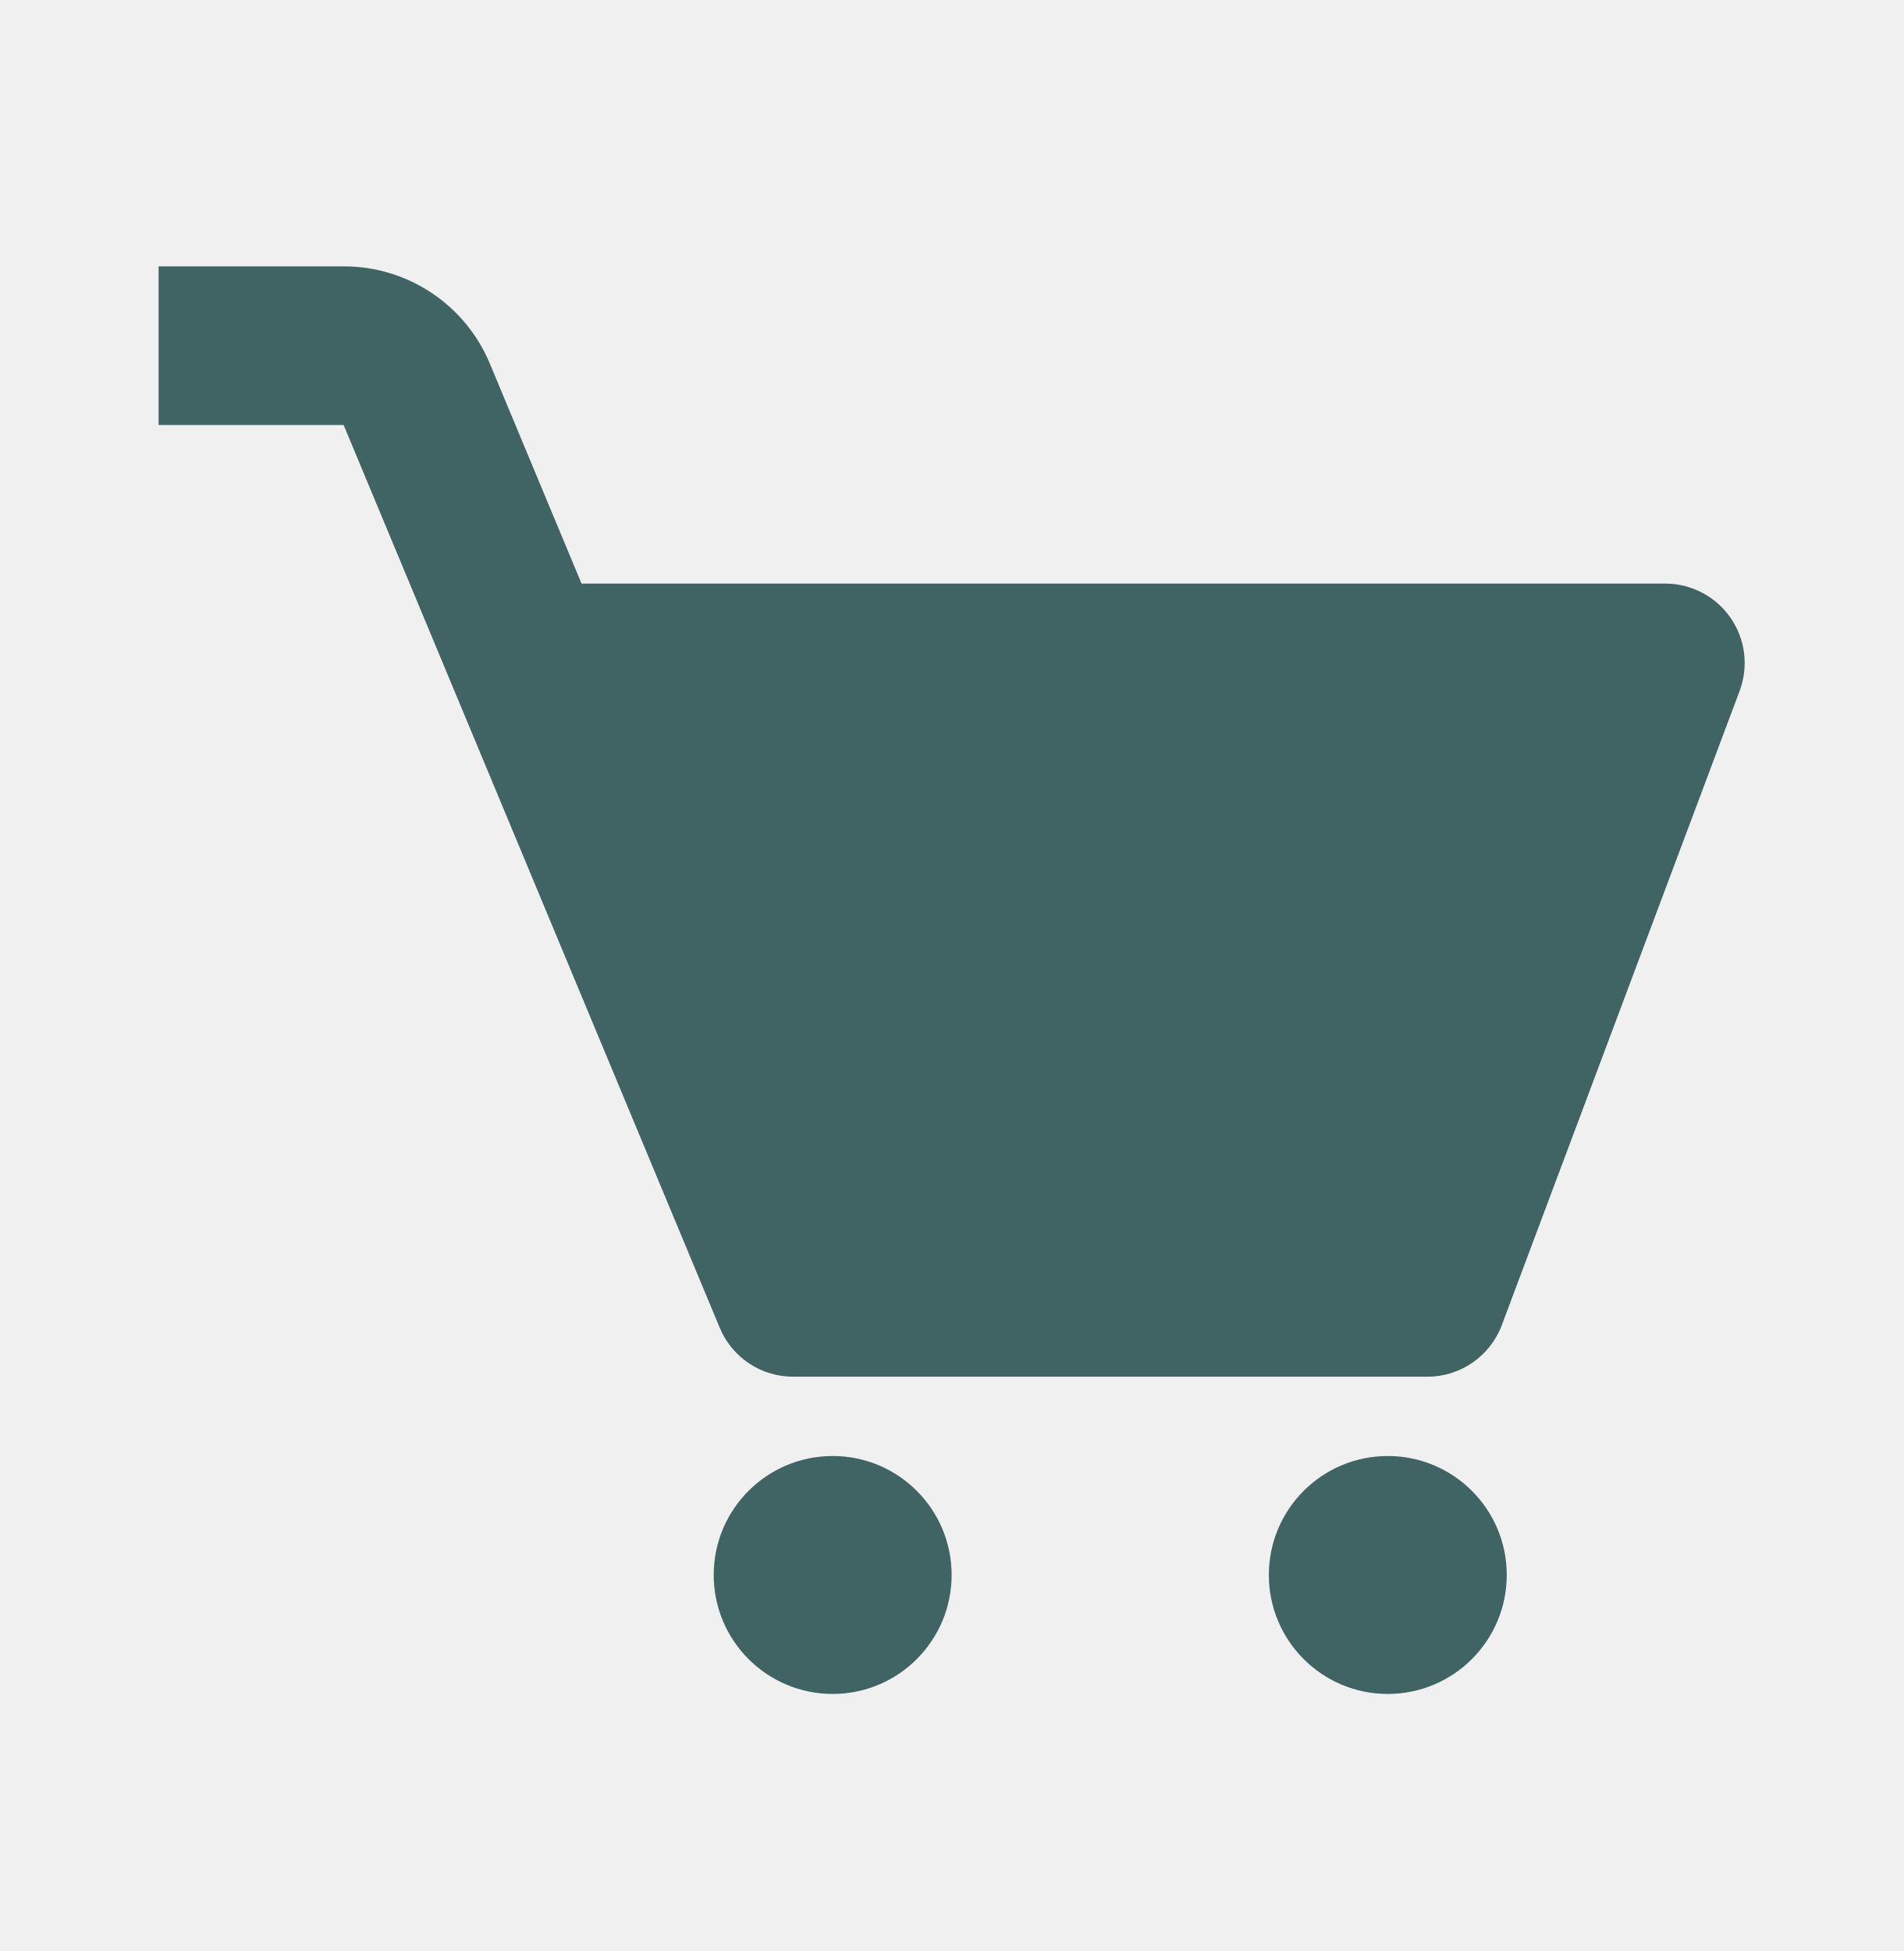
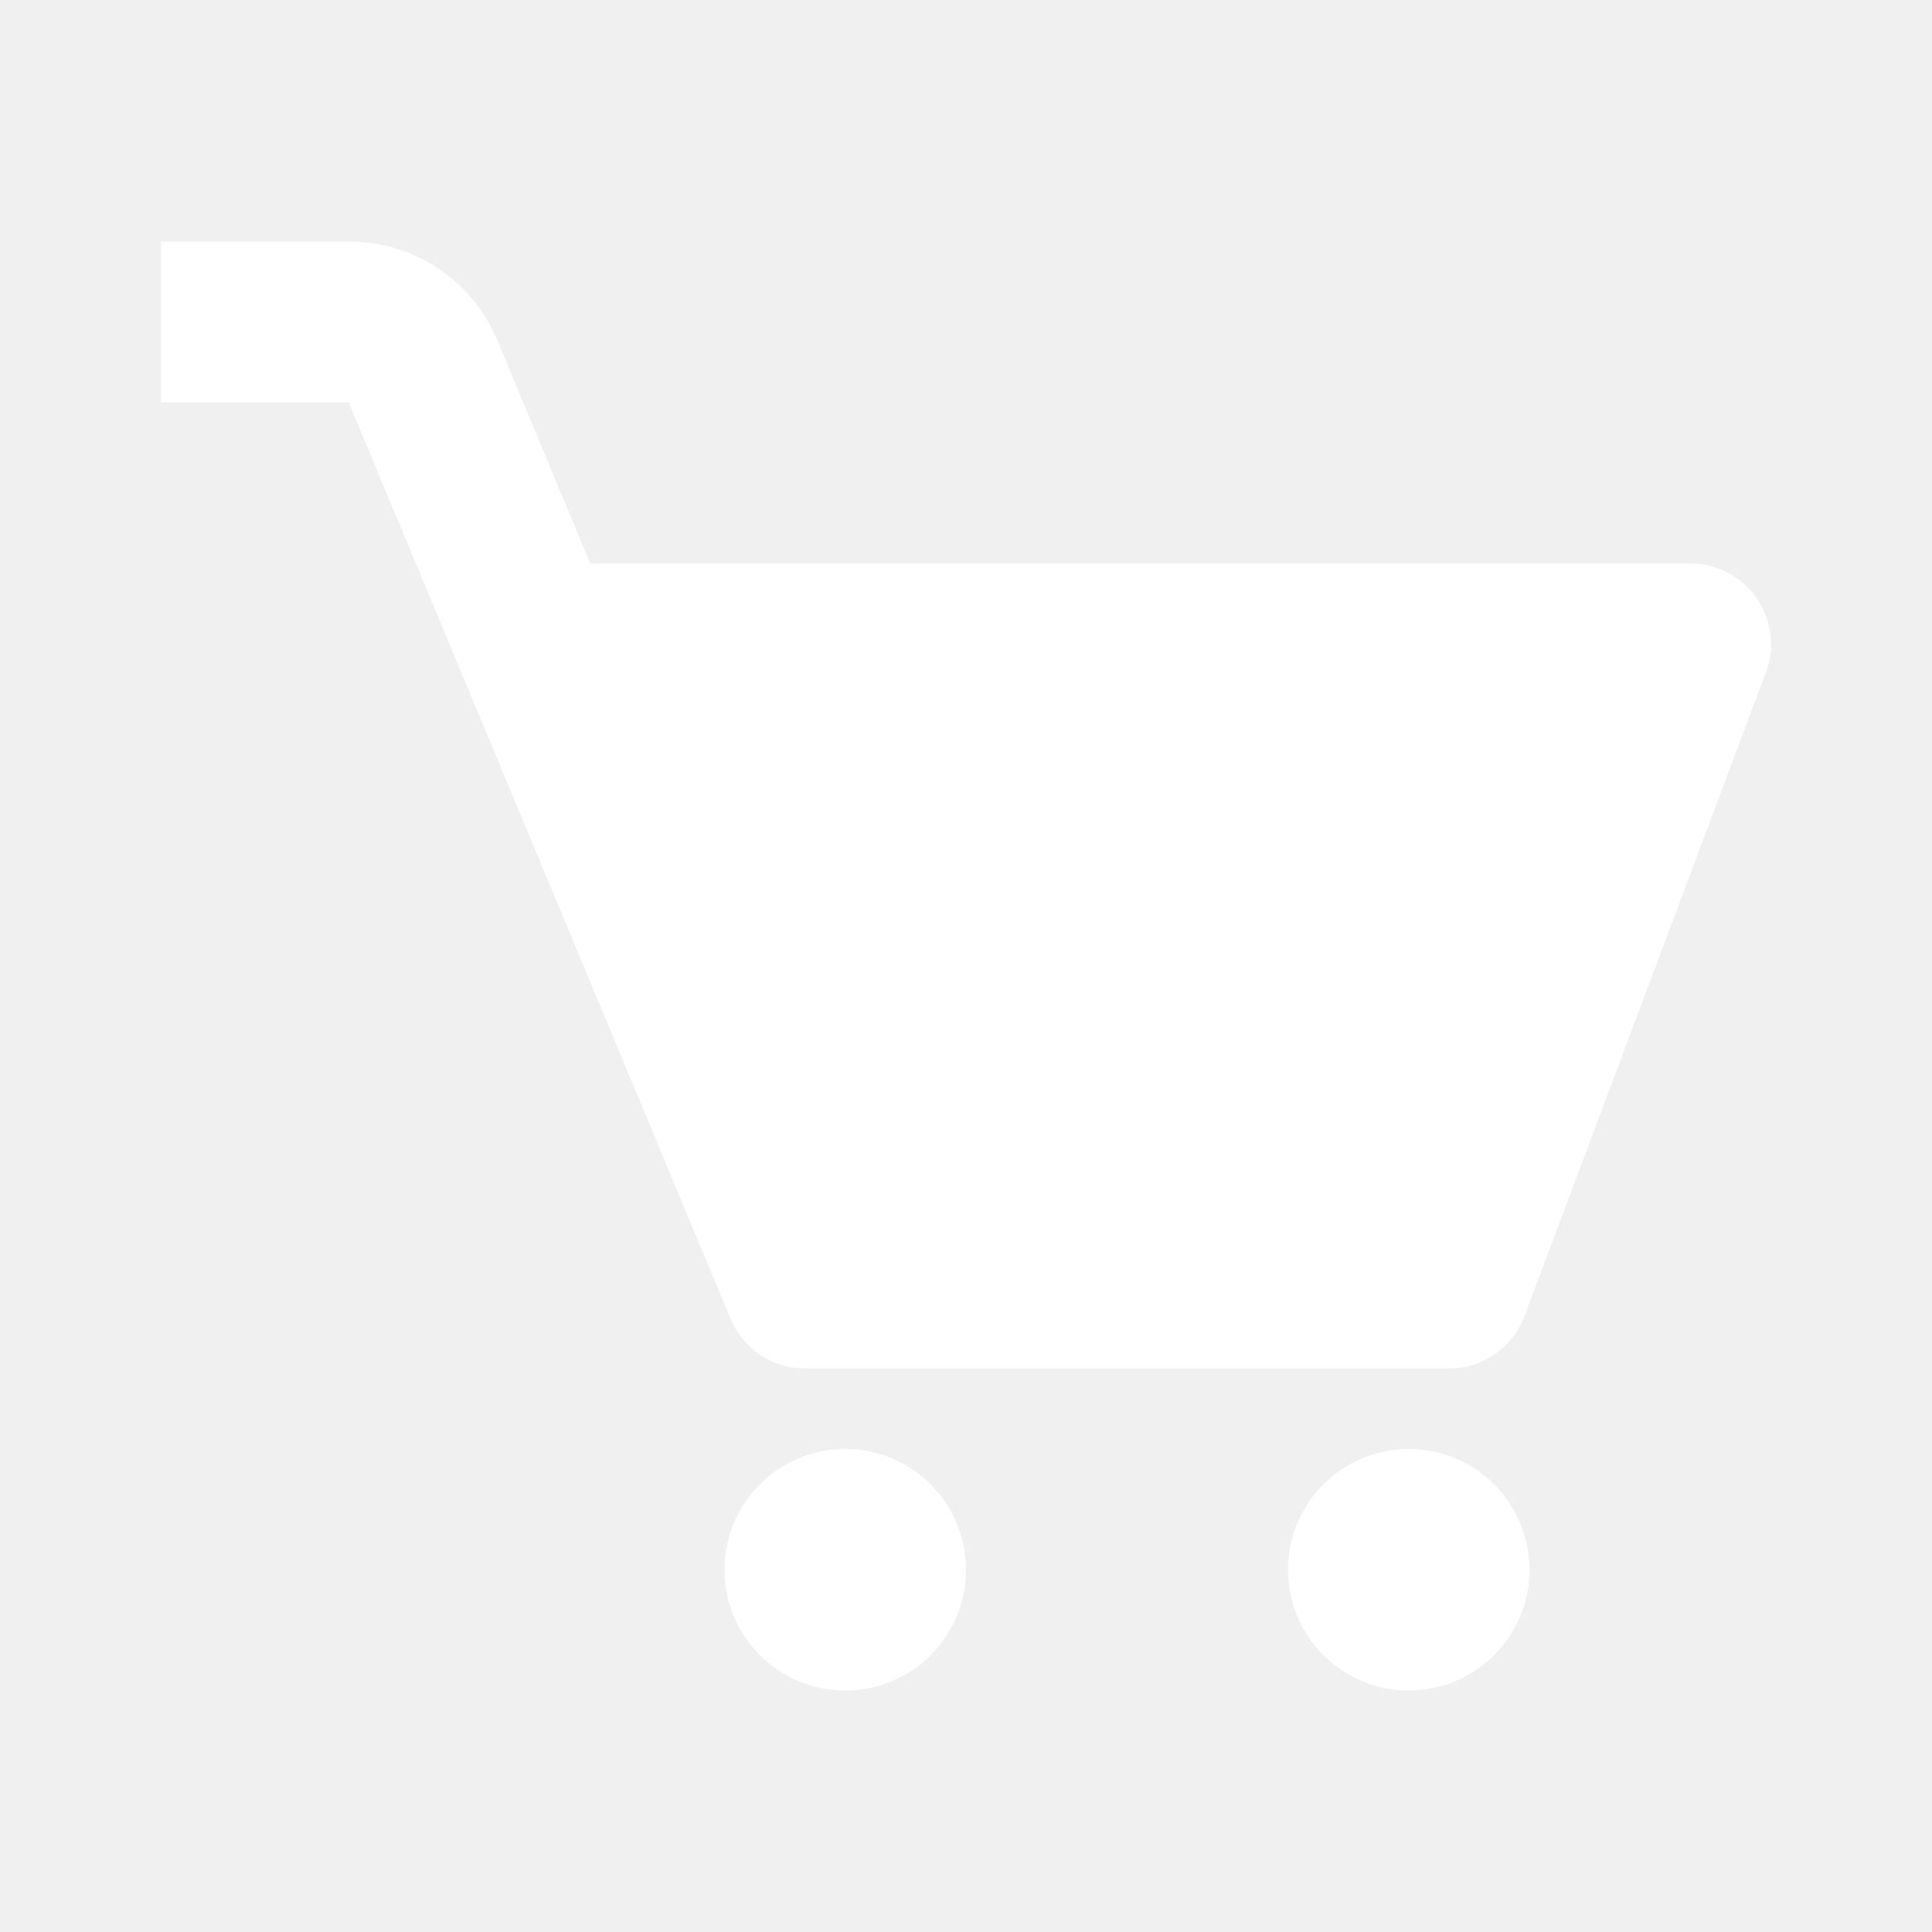
- <svg xmlns="http://www.w3.org/2000/svg" width="40" height="41" viewBox="0 0 40 41" fill="none">
-   <path d="M36.37 12.983C36.217 12.761 36.012 12.58 35.773 12.455C35.535 12.33 35.269 12.264 35 12.264H12.222L10.298 7.648C10.046 7.04 9.619 6.52 9.071 6.155C8.524 5.79 7.88 5.596 7.222 5.598H3.333V8.931H7.222L15.128 27.906C15.255 28.21 15.469 28.469 15.742 28.651C16.016 28.834 16.338 28.931 16.667 28.931H30C30.695 28.931 31.317 28.499 31.562 27.851L36.562 14.518C36.656 14.265 36.688 13.994 36.655 13.727C36.621 13.459 36.524 13.204 36.37 12.983Z" fill="#406363" />
-   <path d="M17.5 35.598C18.881 35.598 20 34.478 20 33.098C20 31.717 18.881 30.598 17.5 30.598C16.119 30.598 15 31.717 15 33.098C15 34.478 16.119 35.598 17.5 35.598Z" fill="#406363" />
-   <path d="M29.167 35.598C30.547 35.598 31.667 34.478 31.667 33.098C31.667 31.717 30.547 30.598 29.167 30.598C27.786 30.598 26.667 31.717 26.667 33.098C26.667 34.478 27.786 35.598 29.167 35.598Z" fill="#406363" />
+ <svg xmlns="http://www.w3.org/2000/svg" width="40" height="40" viewBox="0 0 40 40" fill="none">
+   <path d="M36.37 12.385C36.216 12.164 36.012 11.982 35.773 11.857C35.535 11.732 35.269 11.667 35 11.667H12.221L10.298 7.05C10.046 6.442 9.619 5.923 9.071 5.558C8.523 5.193 7.88 4.999 7.221 5H3.333V8.333H7.221L15.128 27.308C15.255 27.612 15.468 27.871 15.742 28.054C16.016 28.236 16.337 28.333 16.666 28.333H30C30.695 28.333 31.316 27.902 31.561 27.253L36.561 13.92C36.656 13.668 36.688 13.396 36.654 13.129C36.621 12.862 36.523 12.606 36.37 12.385Z" fill="white" />
+   <path d="M17.5 35C18.881 35 20 33.881 20 32.5C20 31.119 18.881 30 17.5 30C16.119 30 15 31.119 15 32.5C15 33.881 16.119 35 17.5 35Z" fill="white" />
+   <path d="M29.167 35C30.548 35 31.667 33.881 31.667 32.5C31.667 31.119 30.548 30 29.167 30C27.786 30 26.667 31.119 26.667 32.5C26.667 33.881 27.786 35 29.167 35Z" fill="white" />
</svg>
